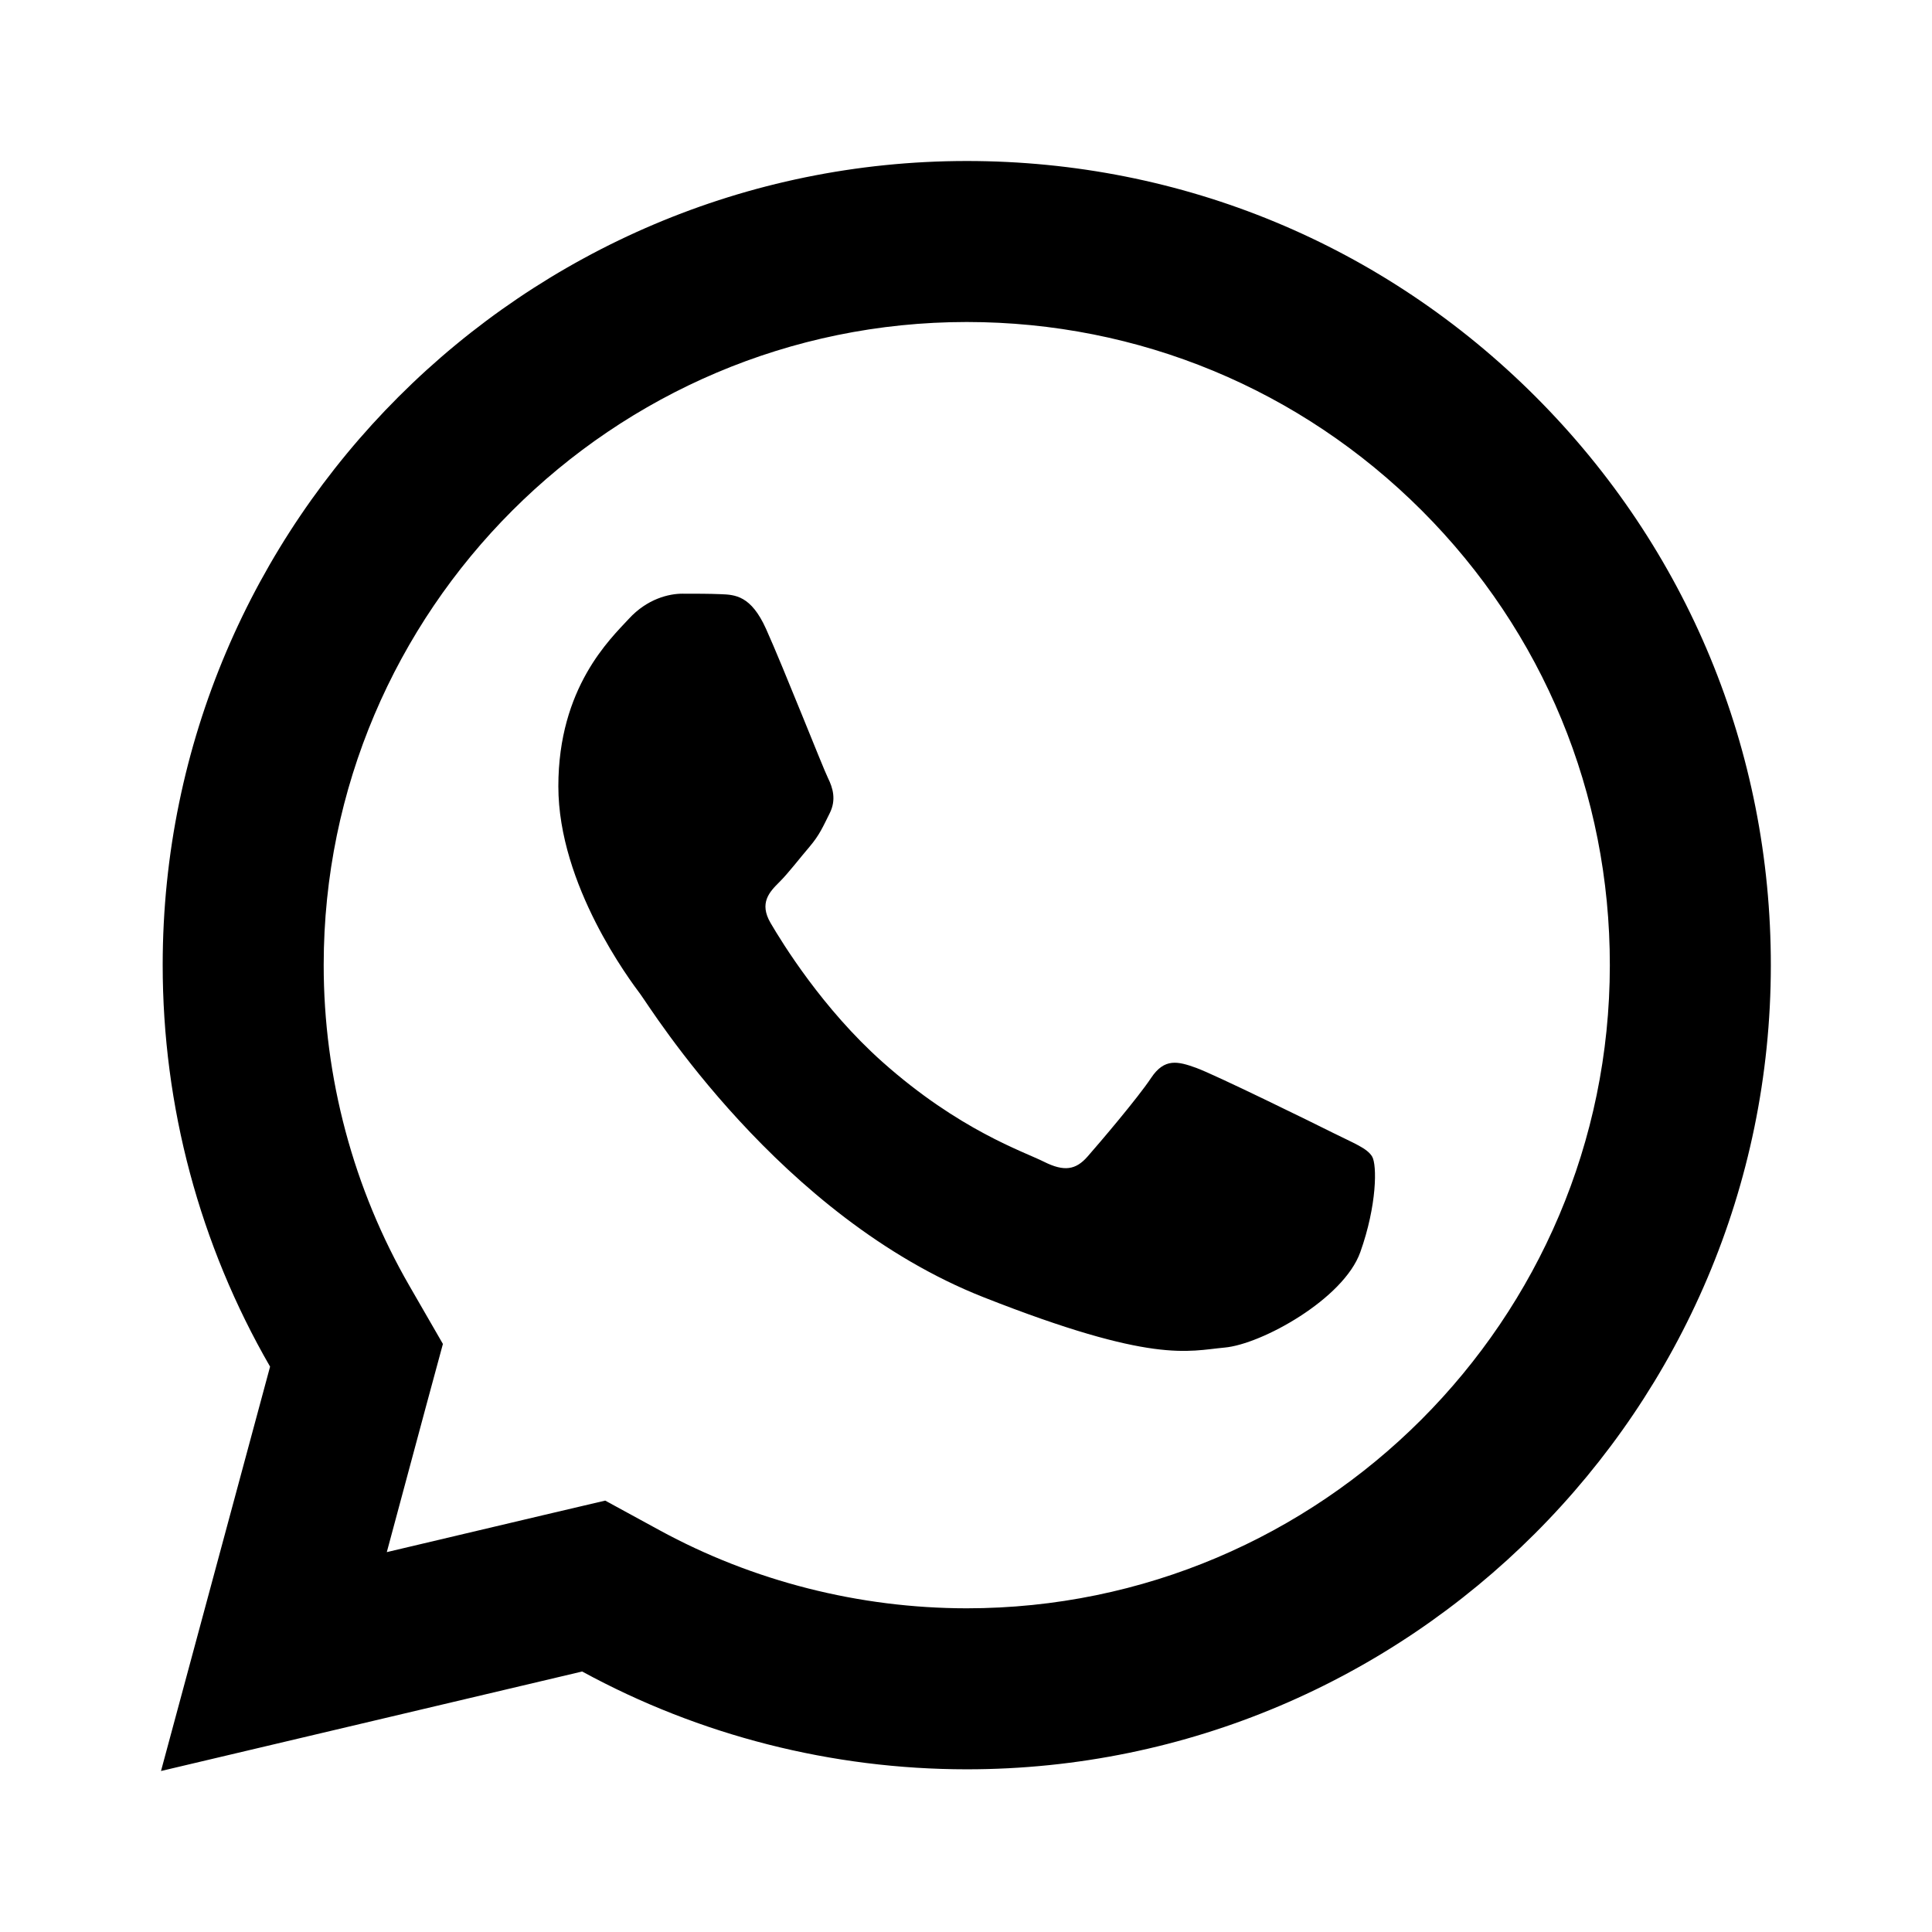
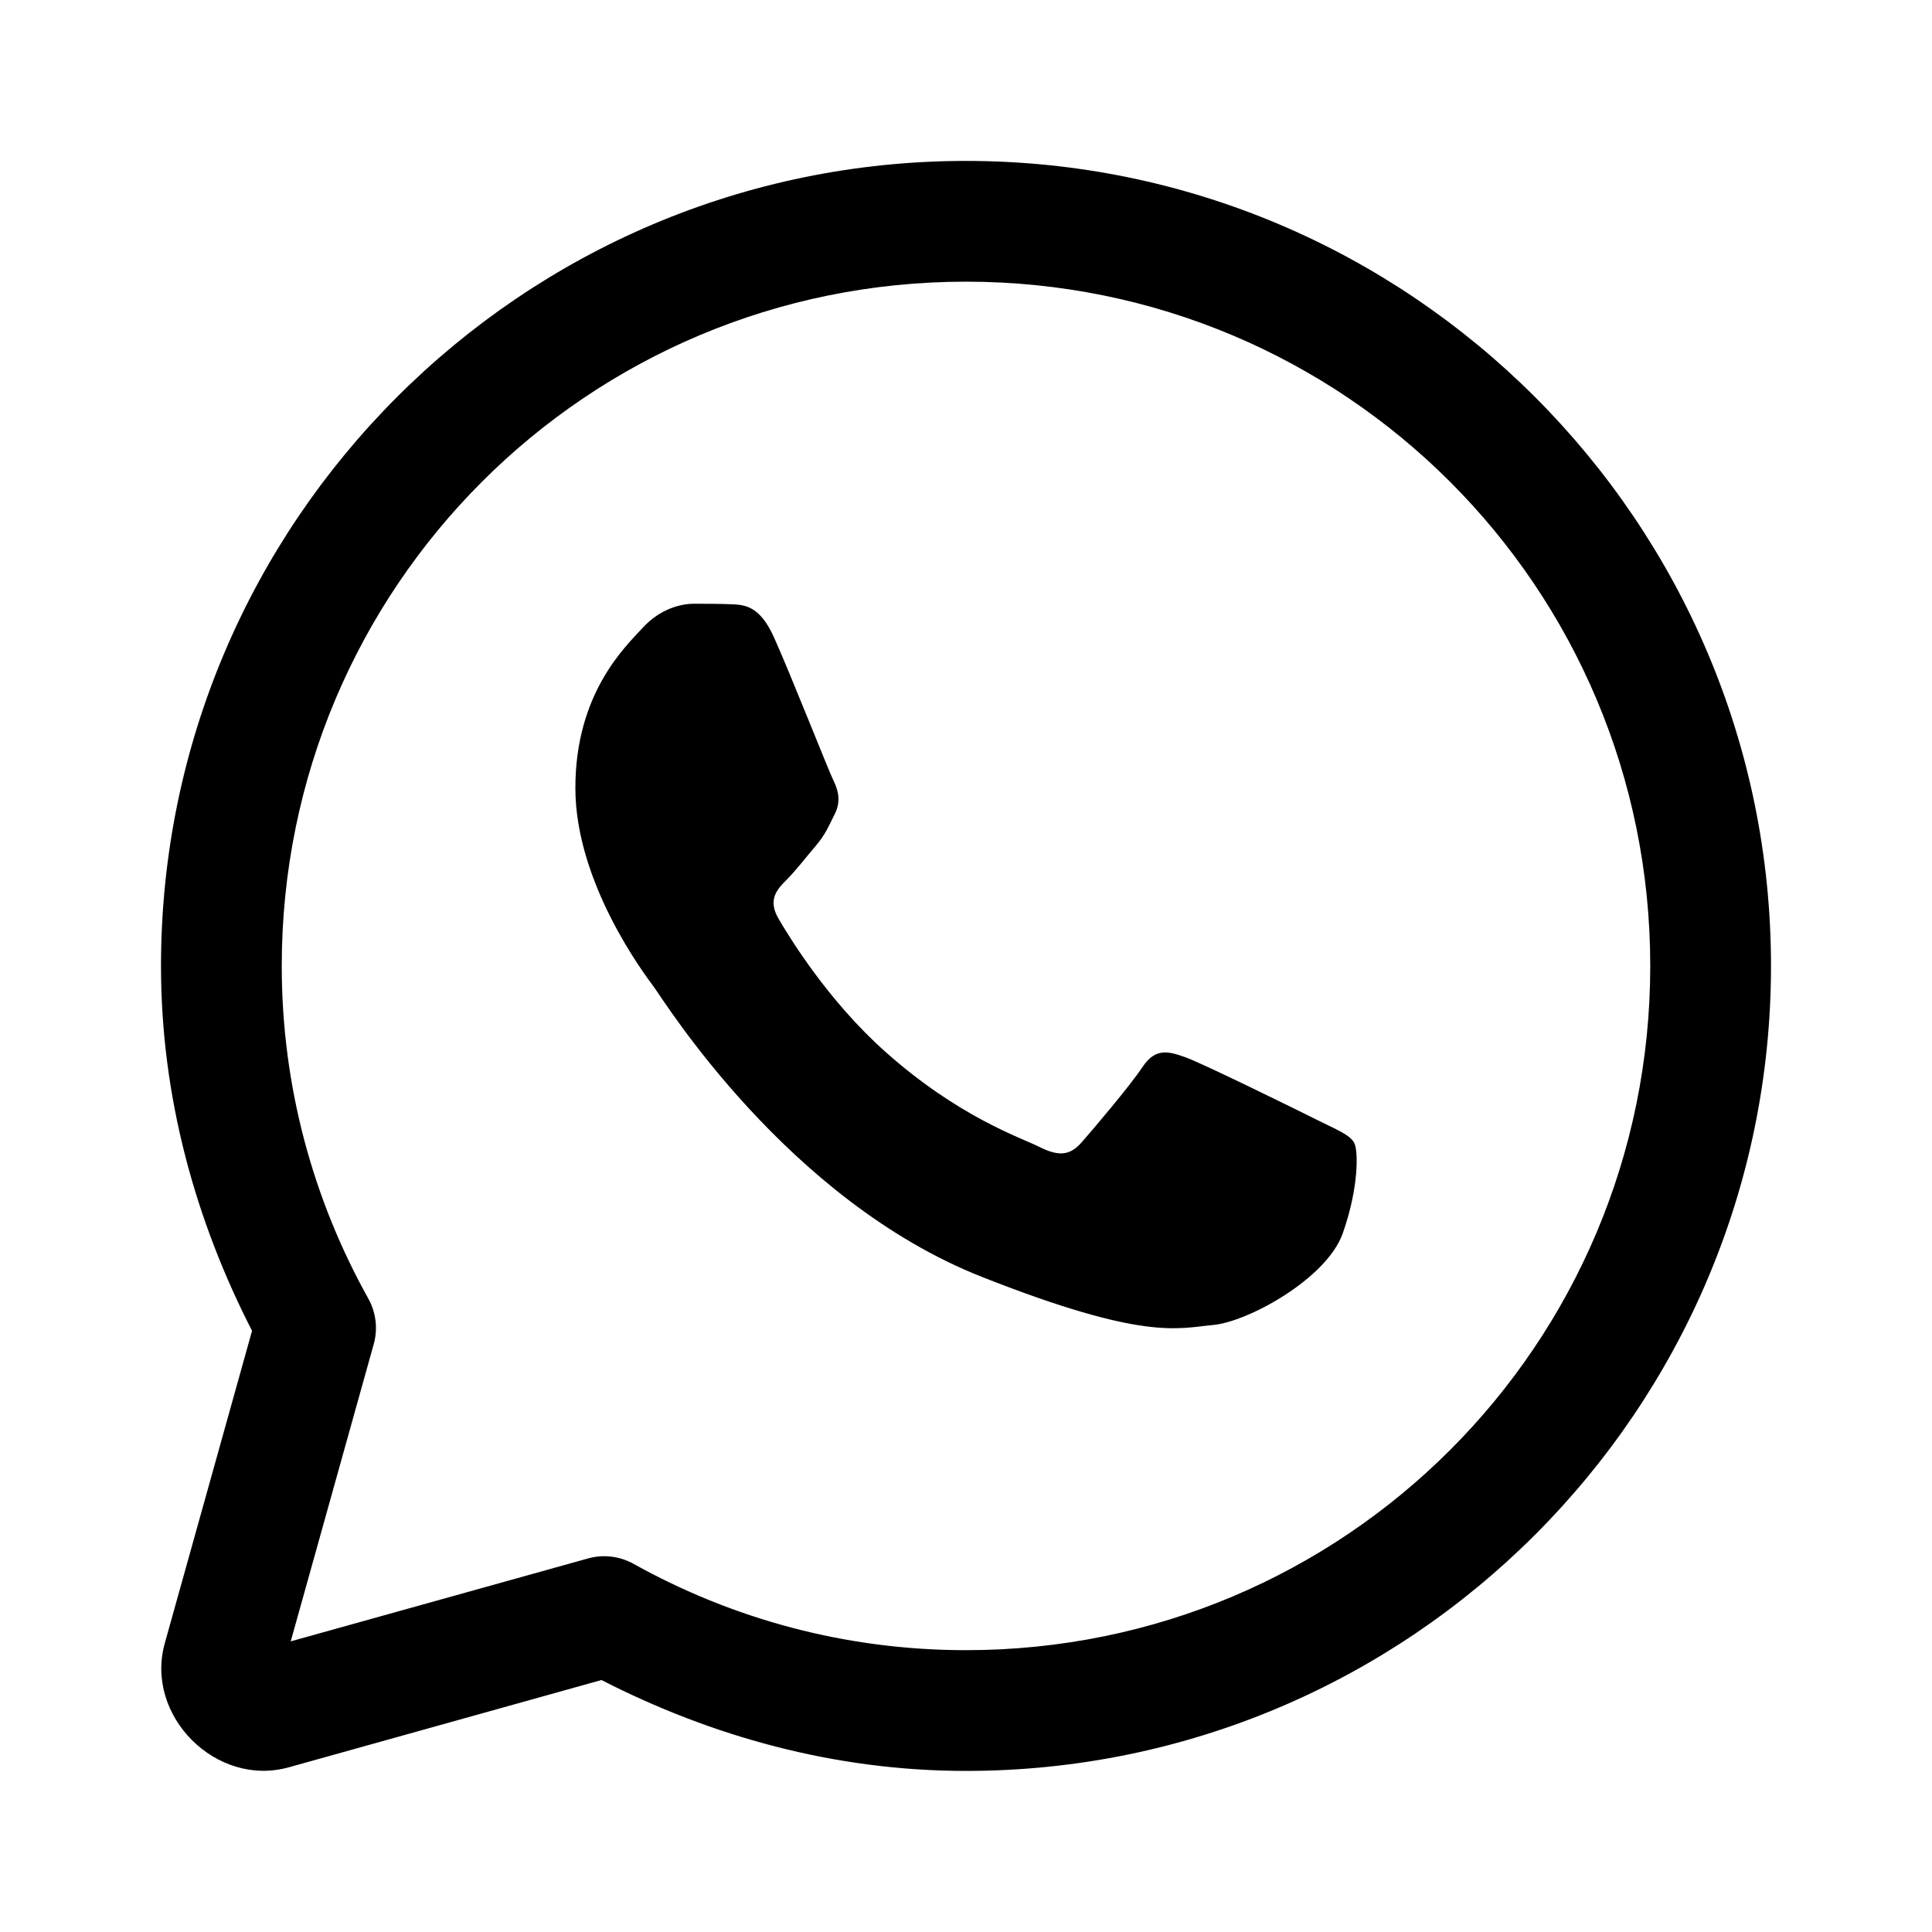
- <svg xmlns="http://www.w3.org/2000/svg" viewBox="0 0 24 24" width="24px" height="24px">
-   <path d="M 12.012 2 C 6.506 2 2.023 6.478 2.021 11.984 C 2.02 13.744 2.481 15.463 3.355 16.977 L 2 22 L 7.232 20.764 C 8.691 21.56 10.334 21.978 12.006 21.979 L 12.01 21.979 C 17.515 21.979 21.995 17.499 21.998 11.994 C 22 9.325 20.962 6.816 19.076 4.928 C 17.19 3.041 14.684 2.001 12.012 2 z M 12.01 4 C 14.146 4.001 16.153 4.834 17.662 6.342 C 19.171 7.852 20 9.858 19.998 11.992 C 19.996 16.396 16.414 19.979 12.008 19.979 C 10.675 19.978 9.354 19.643 8.191 19.008 L 7.518 18.641 L 6.773 18.816 L 4.805 19.281 L 5.285 17.496 L 5.502 16.695 L 5.088 15.977 C 4.39 14.769 4.02 13.387 4.021 11.984 C 4.023 7.582 7.607 4 12.01 4 z M 8.477 7.375 C 8.31 7.375 8.04 7.438 7.811 7.688 C 7.582 7.936 6.936 8.54 6.936 9.768 C 6.936 10.996 7.83 12.183 7.955 12.35 C 8.079 12.516 9.682 15.115 12.219 16.115 C 14.327 16.946 14.755 16.782 15.213 16.74 C 15.671 16.699 16.69 16.138 16.898 15.555 C 17.106 14.972 17.107 14.47 17.045 14.367 C 16.983 14.263 16.816 14.201 16.566 14.076 C 16.317 13.951 15.09 13.349 14.861 13.266 C 14.632 13.183 14.465 13.141 14.299 13.391 C 14.133 13.641 13.656 14.201 13.51 14.367 C 13.364 14.534 13.219 14.557 12.969 14.432 C 12.719 14.306 11.915 14.041 10.961 13.191 C 10.219 12.53 9.718 11.715 9.572 11.465 C 9.427 11.216 9.559 11.079 9.684 10.955 C 9.796 10.843 9.932 10.664 10.057 10.518 C 10.181 10.372 10.224 10.268 10.307 10.102 C 10.39 9.936 10.347 9.789 10.285 9.664 C 10.223 9.539 9.738 8.306 9.516 7.812 C 9.329 7.397 9.131 7.388 8.953 7.381 C 8.808 7.375 8.643 7.375 8.477 7.375 z" />
+ <svg xmlns="http://www.w3.org/2000/svg" viewBox="0 0 48 48" width="30px" height="30px">
+   <path d="M 24 3.998 C 12.972 3.998 4 12.97 4 23.998 C 4 27.273 4.863 30.335 6.262 33.064 L 4.094 40.826 C 3.589 42.63 5.372 44.413 7.176 43.908 L 14.943 41.74 C 17.671 43.136 20.728 43.998 24 43.998 C 35.028 43.998 44 35.026 44 23.998 C 44 12.97 35.028 3.998 24 3.998 z M 24 6.998 C 33.406 6.998 41 14.592 41 23.998 C 41 33.404 33.406 40.998 24 40.998 C 20.998 40.998 18.191 40.218 15.742 38.854 A 1.5 1.5 0 0 0 14.609 38.719 L 7.223 40.779 L 9.285 33.396 A 1.5 1.5 0 0 0 9.15 32.262 C 7.784 29.812 7 27.003 7 23.998 C 7 14.592 14.594 6.998 24 6.998 z M 17.24 15 C 16.921 15 16.406 15.12 15.967 15.598 C 15.529 16.074 14.295 17.228 14.295 19.578 C 14.295 21.928 16.005 24.198 16.244 24.518 C 16.482 24.835 19.547 29.813 24.402 31.727 C 28.436 33.317 29.257 33 30.133 32.92 C 31.009 32.842 32.959 31.766 33.357 30.65 C 33.755 29.534 33.756 28.58 33.639 28.383 C 33.52 28.184 33.201 28.063 32.723 27.824 C 32.246 27.585 29.899 26.43 29.461 26.271 C 29.023 26.112 28.703 26.032 28.385 26.51 C 28.067 26.988 27.152 28.063 26.873 28.381 C 26.594 28.701 26.316 28.741 25.838 28.502 C 25.359 28.261 23.822 27.758 21.996 26.131 C 20.576 24.866 19.621 23.302 19.342 22.824 C 19.064 22.348 19.312 22.087 19.551 21.85 C 19.766 21.636 20.029 21.293 20.268 21.014 C 20.505 20.735 20.583 20.537 20.742 20.219 C 20.901 19.902 20.822 19.622 20.703 19.383 C 20.584 19.144 19.655 16.781 19.23 15.836 C 18.873 15.042 18.497 15.025 18.156 15.012 C 17.878 15.001 17.558 15 17.24 15 z" />
</svg>
